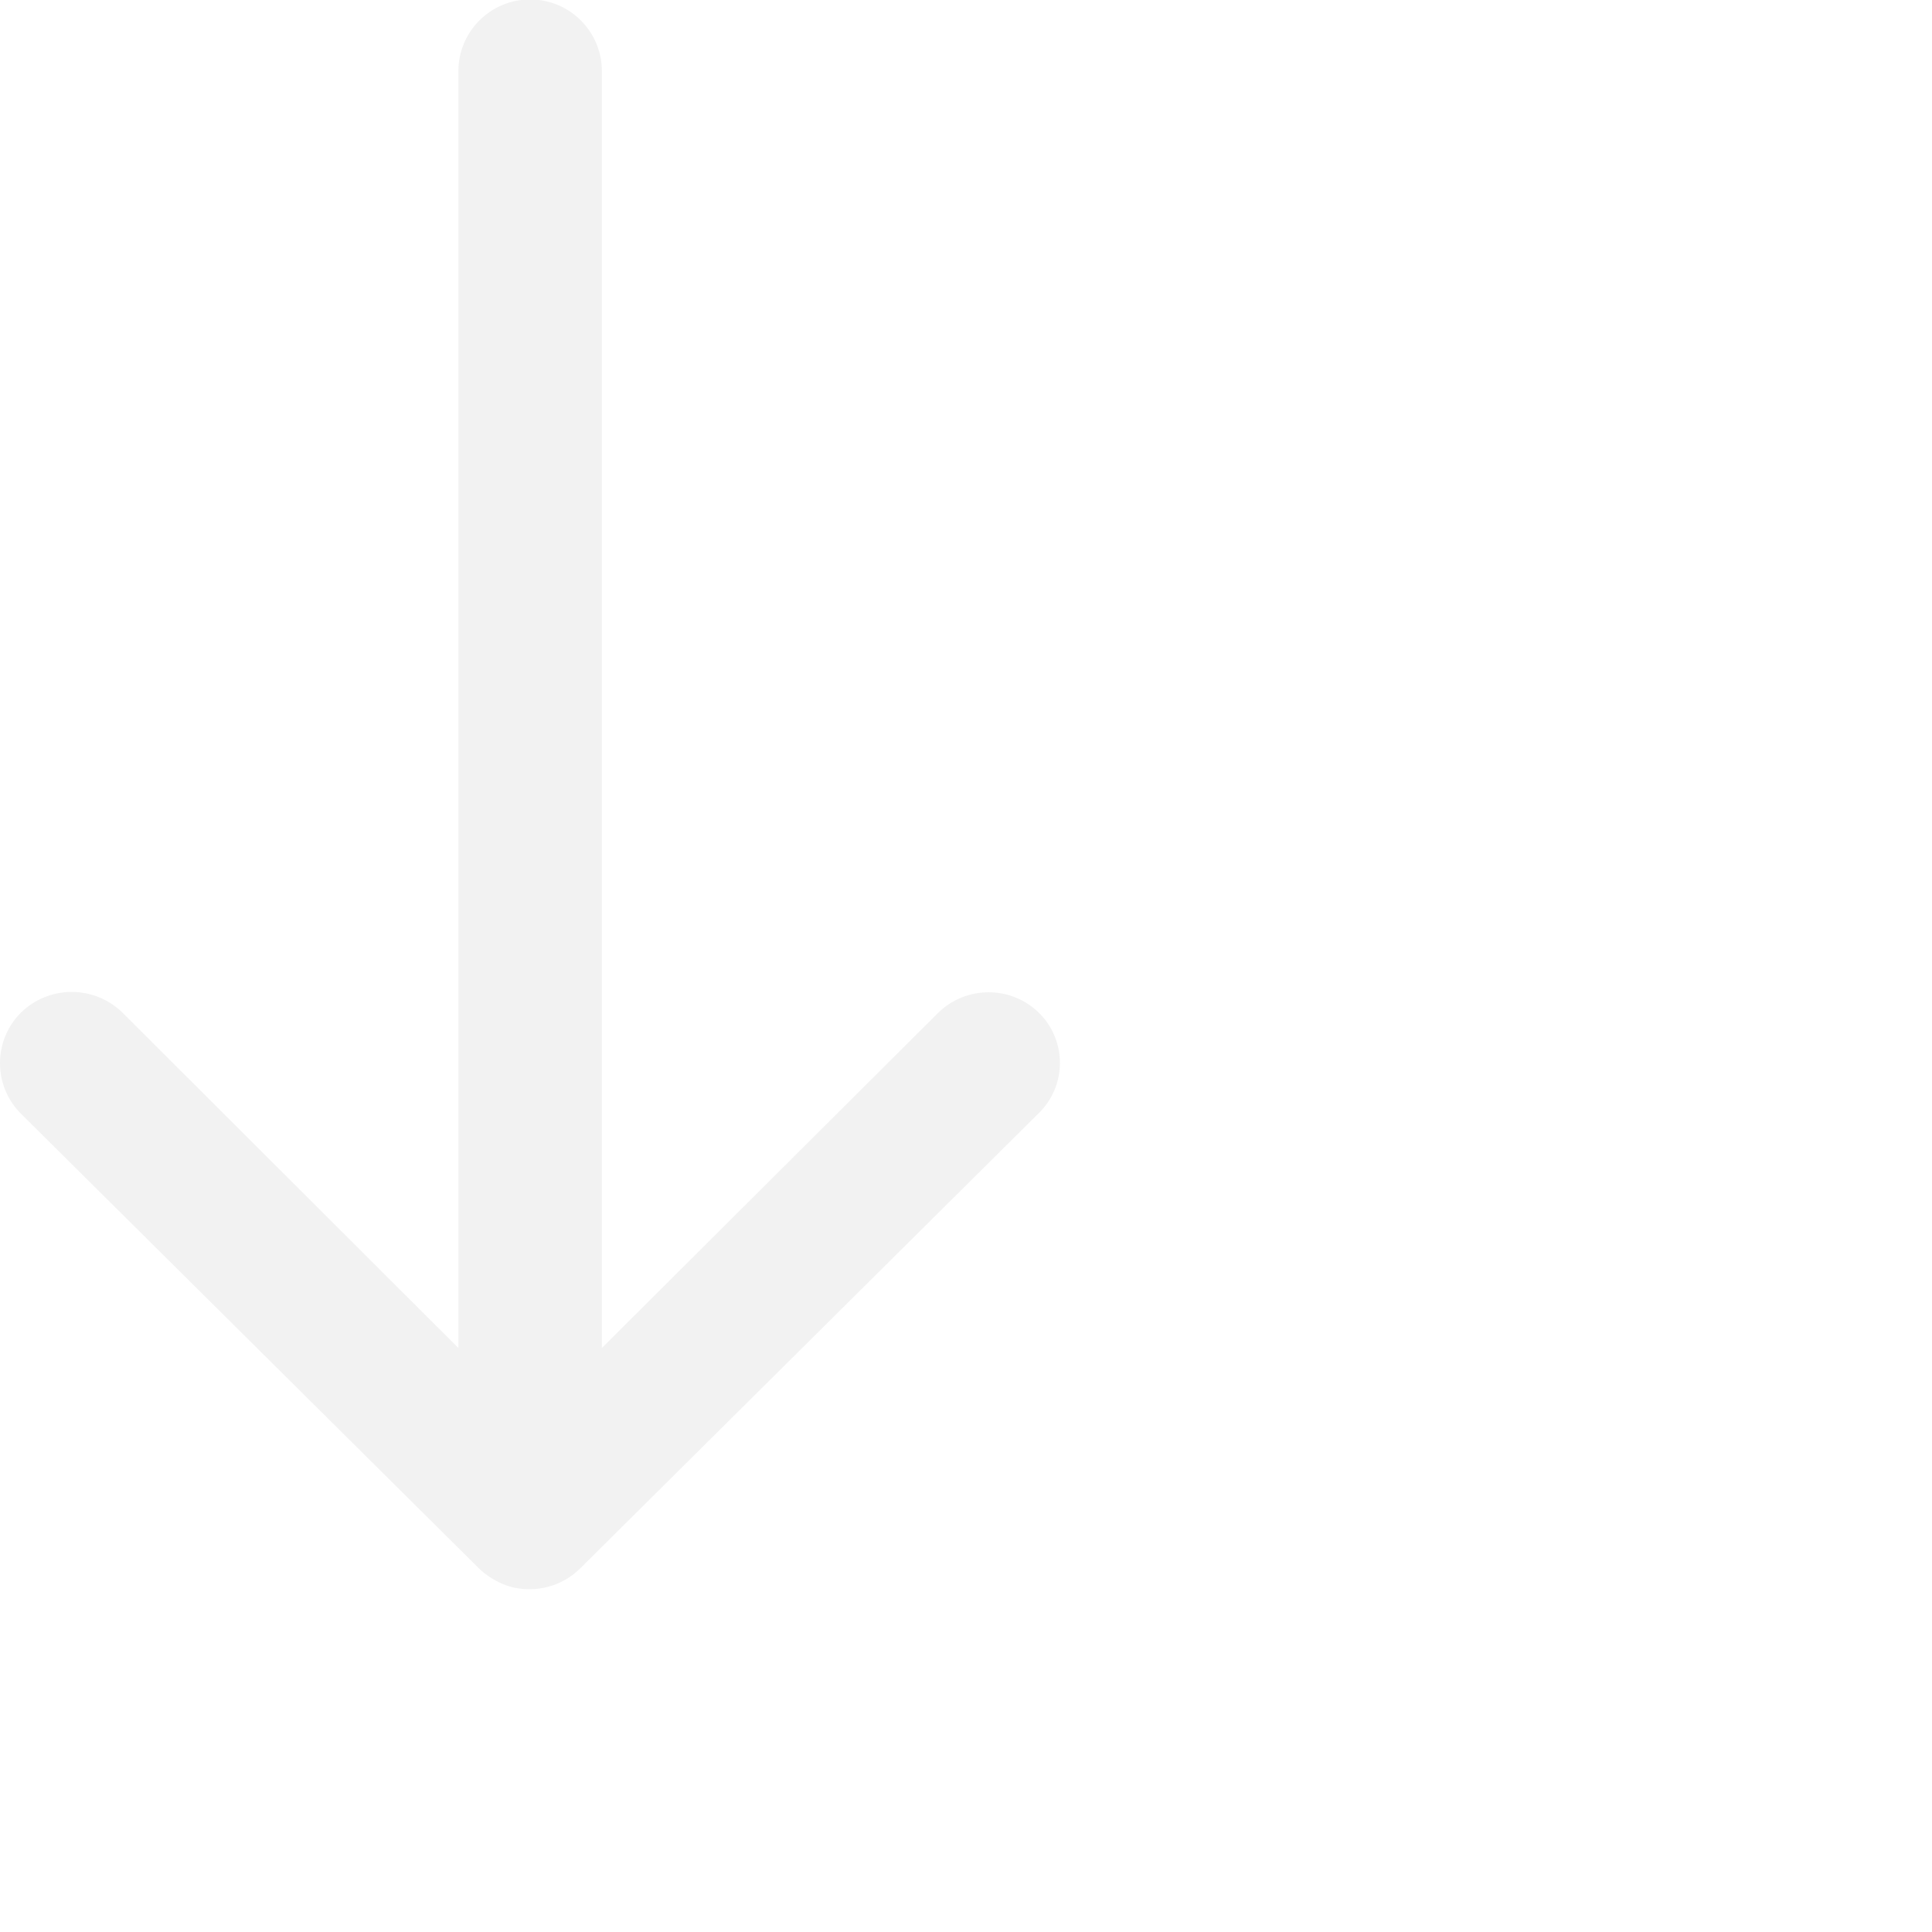
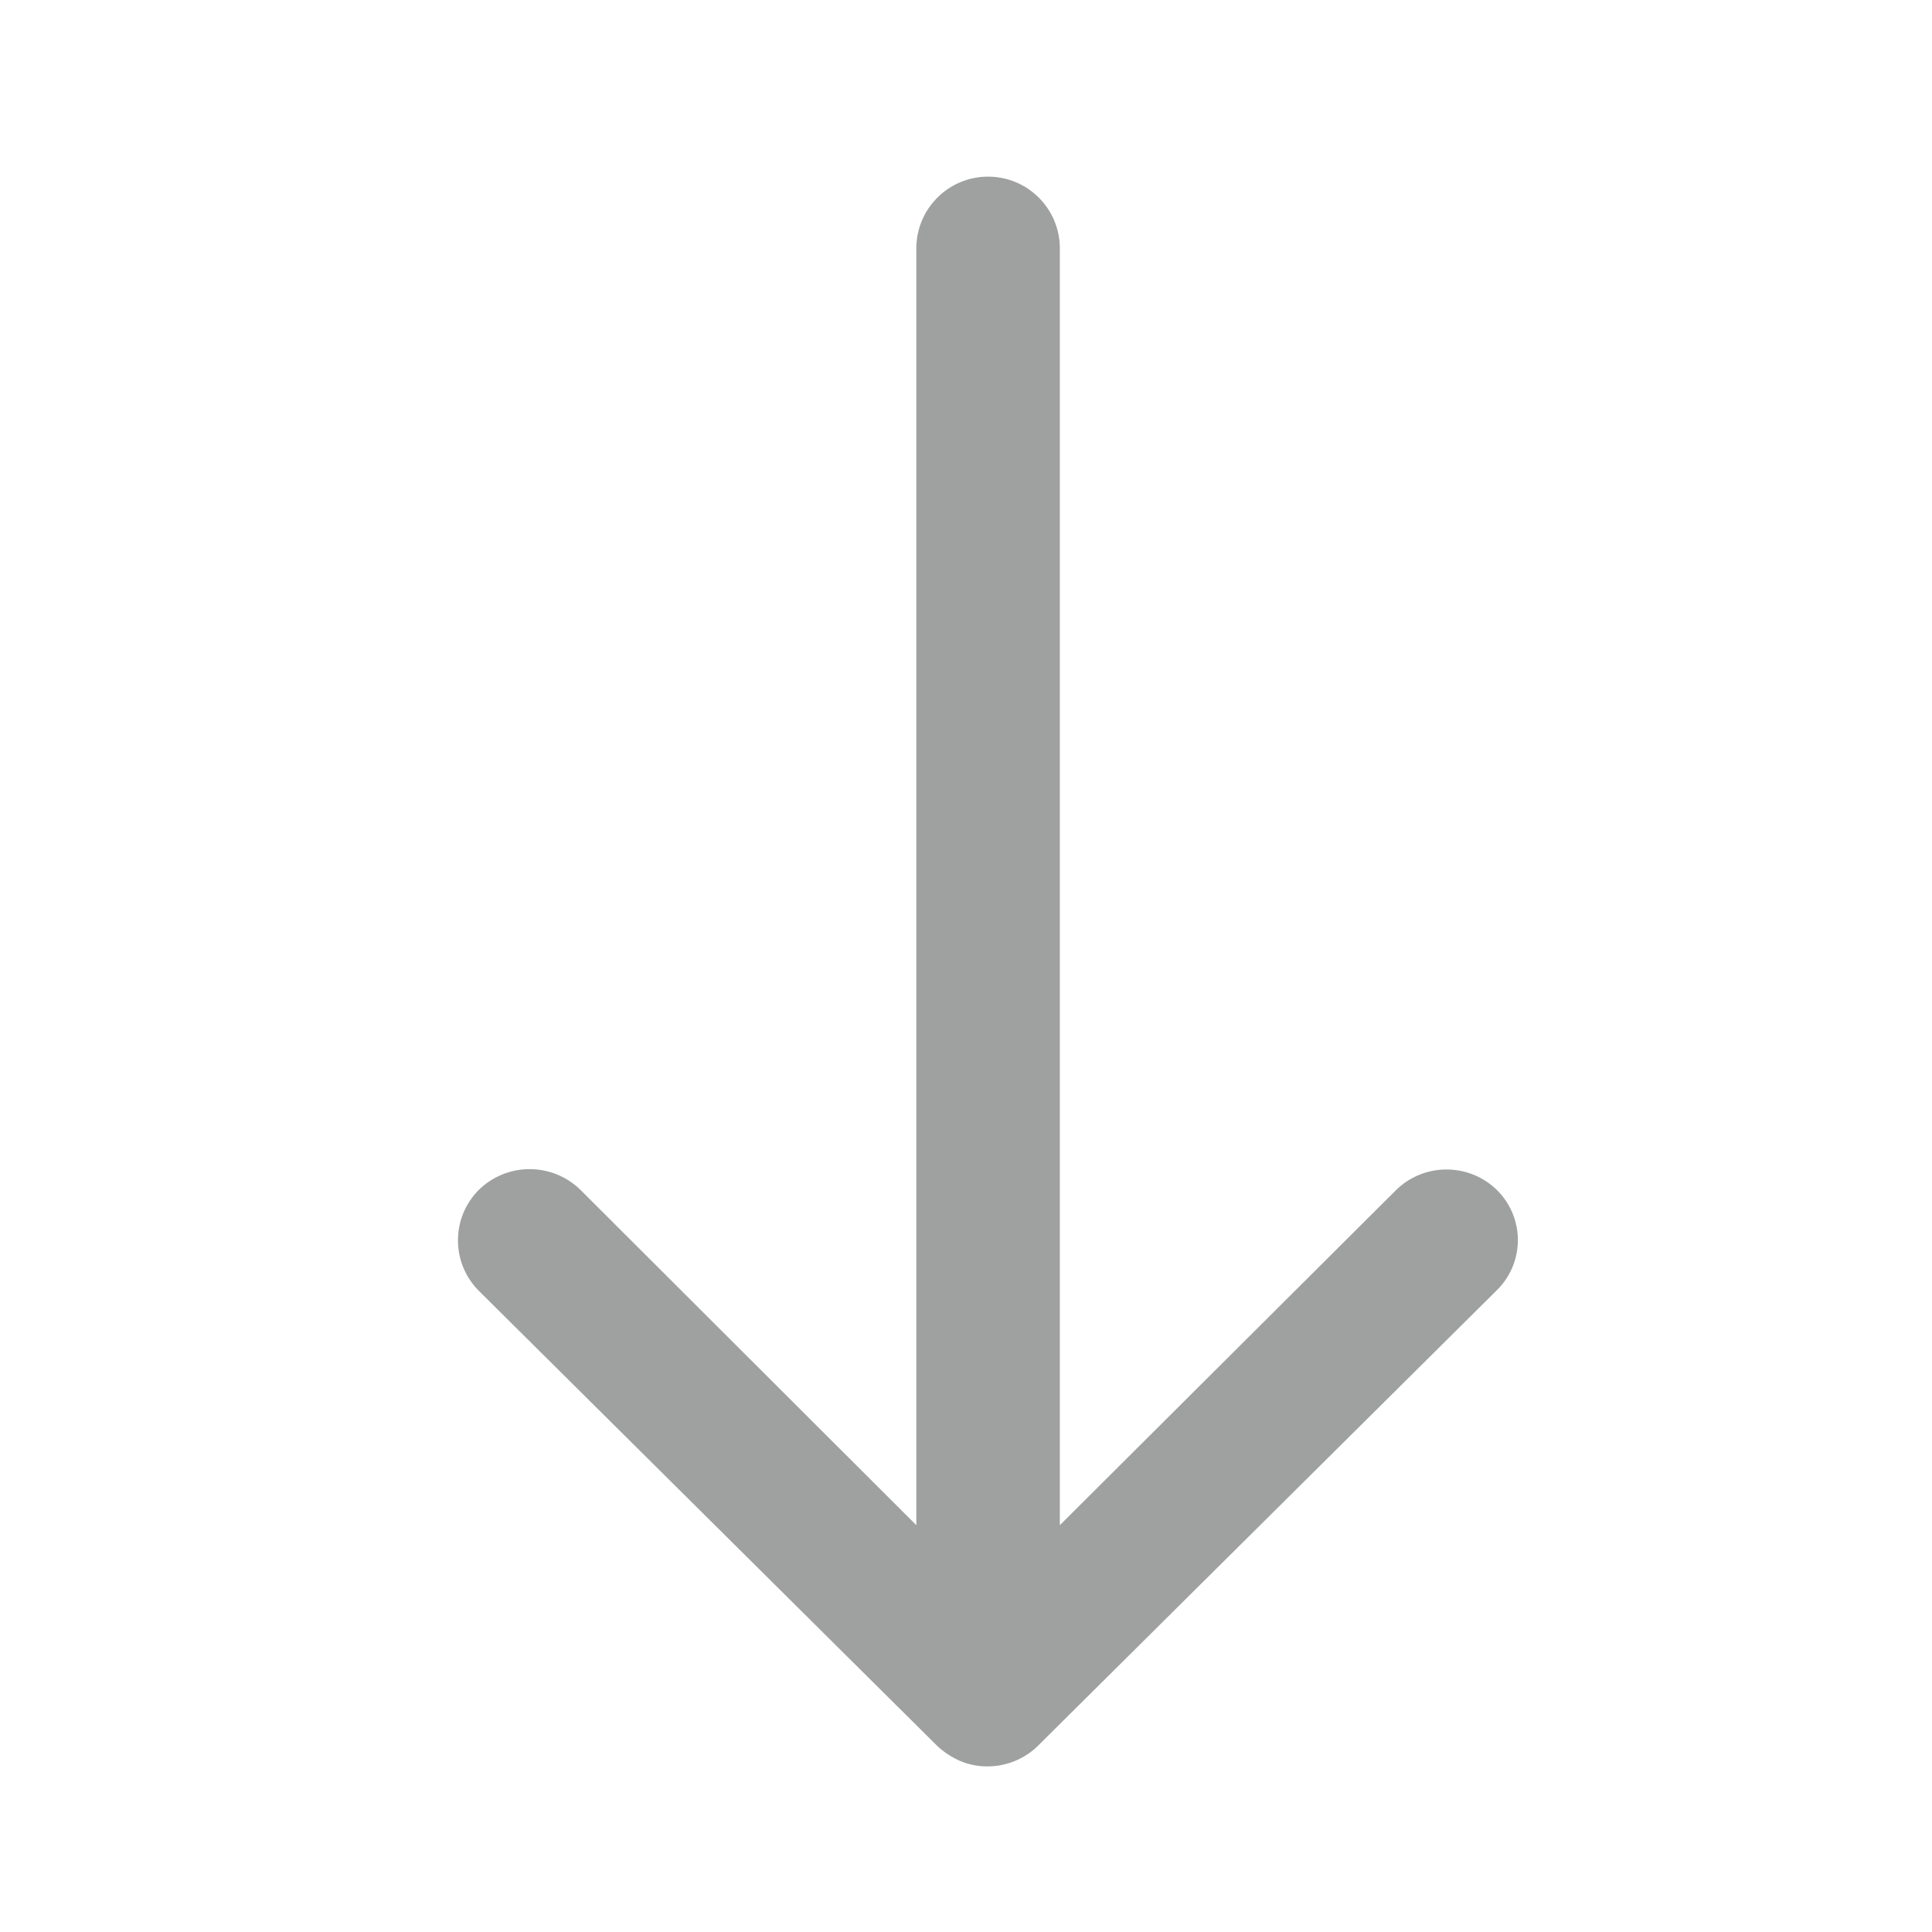
<svg xmlns="http://www.w3.org/2000/svg" width="350" height="350" viewBox="0 0 350 350">
-   <path id="arrow-icon" d="M295.7,163.7a13.067,13.067,0,0,0-.1,18.4L356.3,243H125a13,13,0,0,0,0,26H356.3l-60.8,60.9a13.161,13.161,0,0,0,.1,18.4,12.947,12.947,0,0,0,18.3-.1l82.4-83a14.6,14.6,0,0,0,2.7-4.1,12.407,12.407,0,0,0,1-5,13.034,13.034,0,0,0-3.7-9.1l-82.4-83a12.739,12.739,0,0,0-18.2-.3Z" transform="translate(352.038 -112.1) rotate(90)" fill="#f2f2f2" />
+   <path id="arrow-icon" d="M295.7,163.7a13.067,13.067,0,0,0-.1,18.4L356.3,243H125a13,13,0,0,0,0,26H356.3l-60.8,60.9a13.161,13.161,0,0,0,.1,18.4,12.947,12.947,0,0,0,18.3-.1l82.4-83a14.6,14.6,0,0,0,2.7-4.1,12.407,12.407,0,0,0,1-5,13.034,13.034,0,0,0-3.7-9.1l-82.4-83a12.739,12.739,0,0,0-18.2-.3Z" transform="translate(435 -80) rotate(90)" fill="#9fa0a0" />
</svg>
